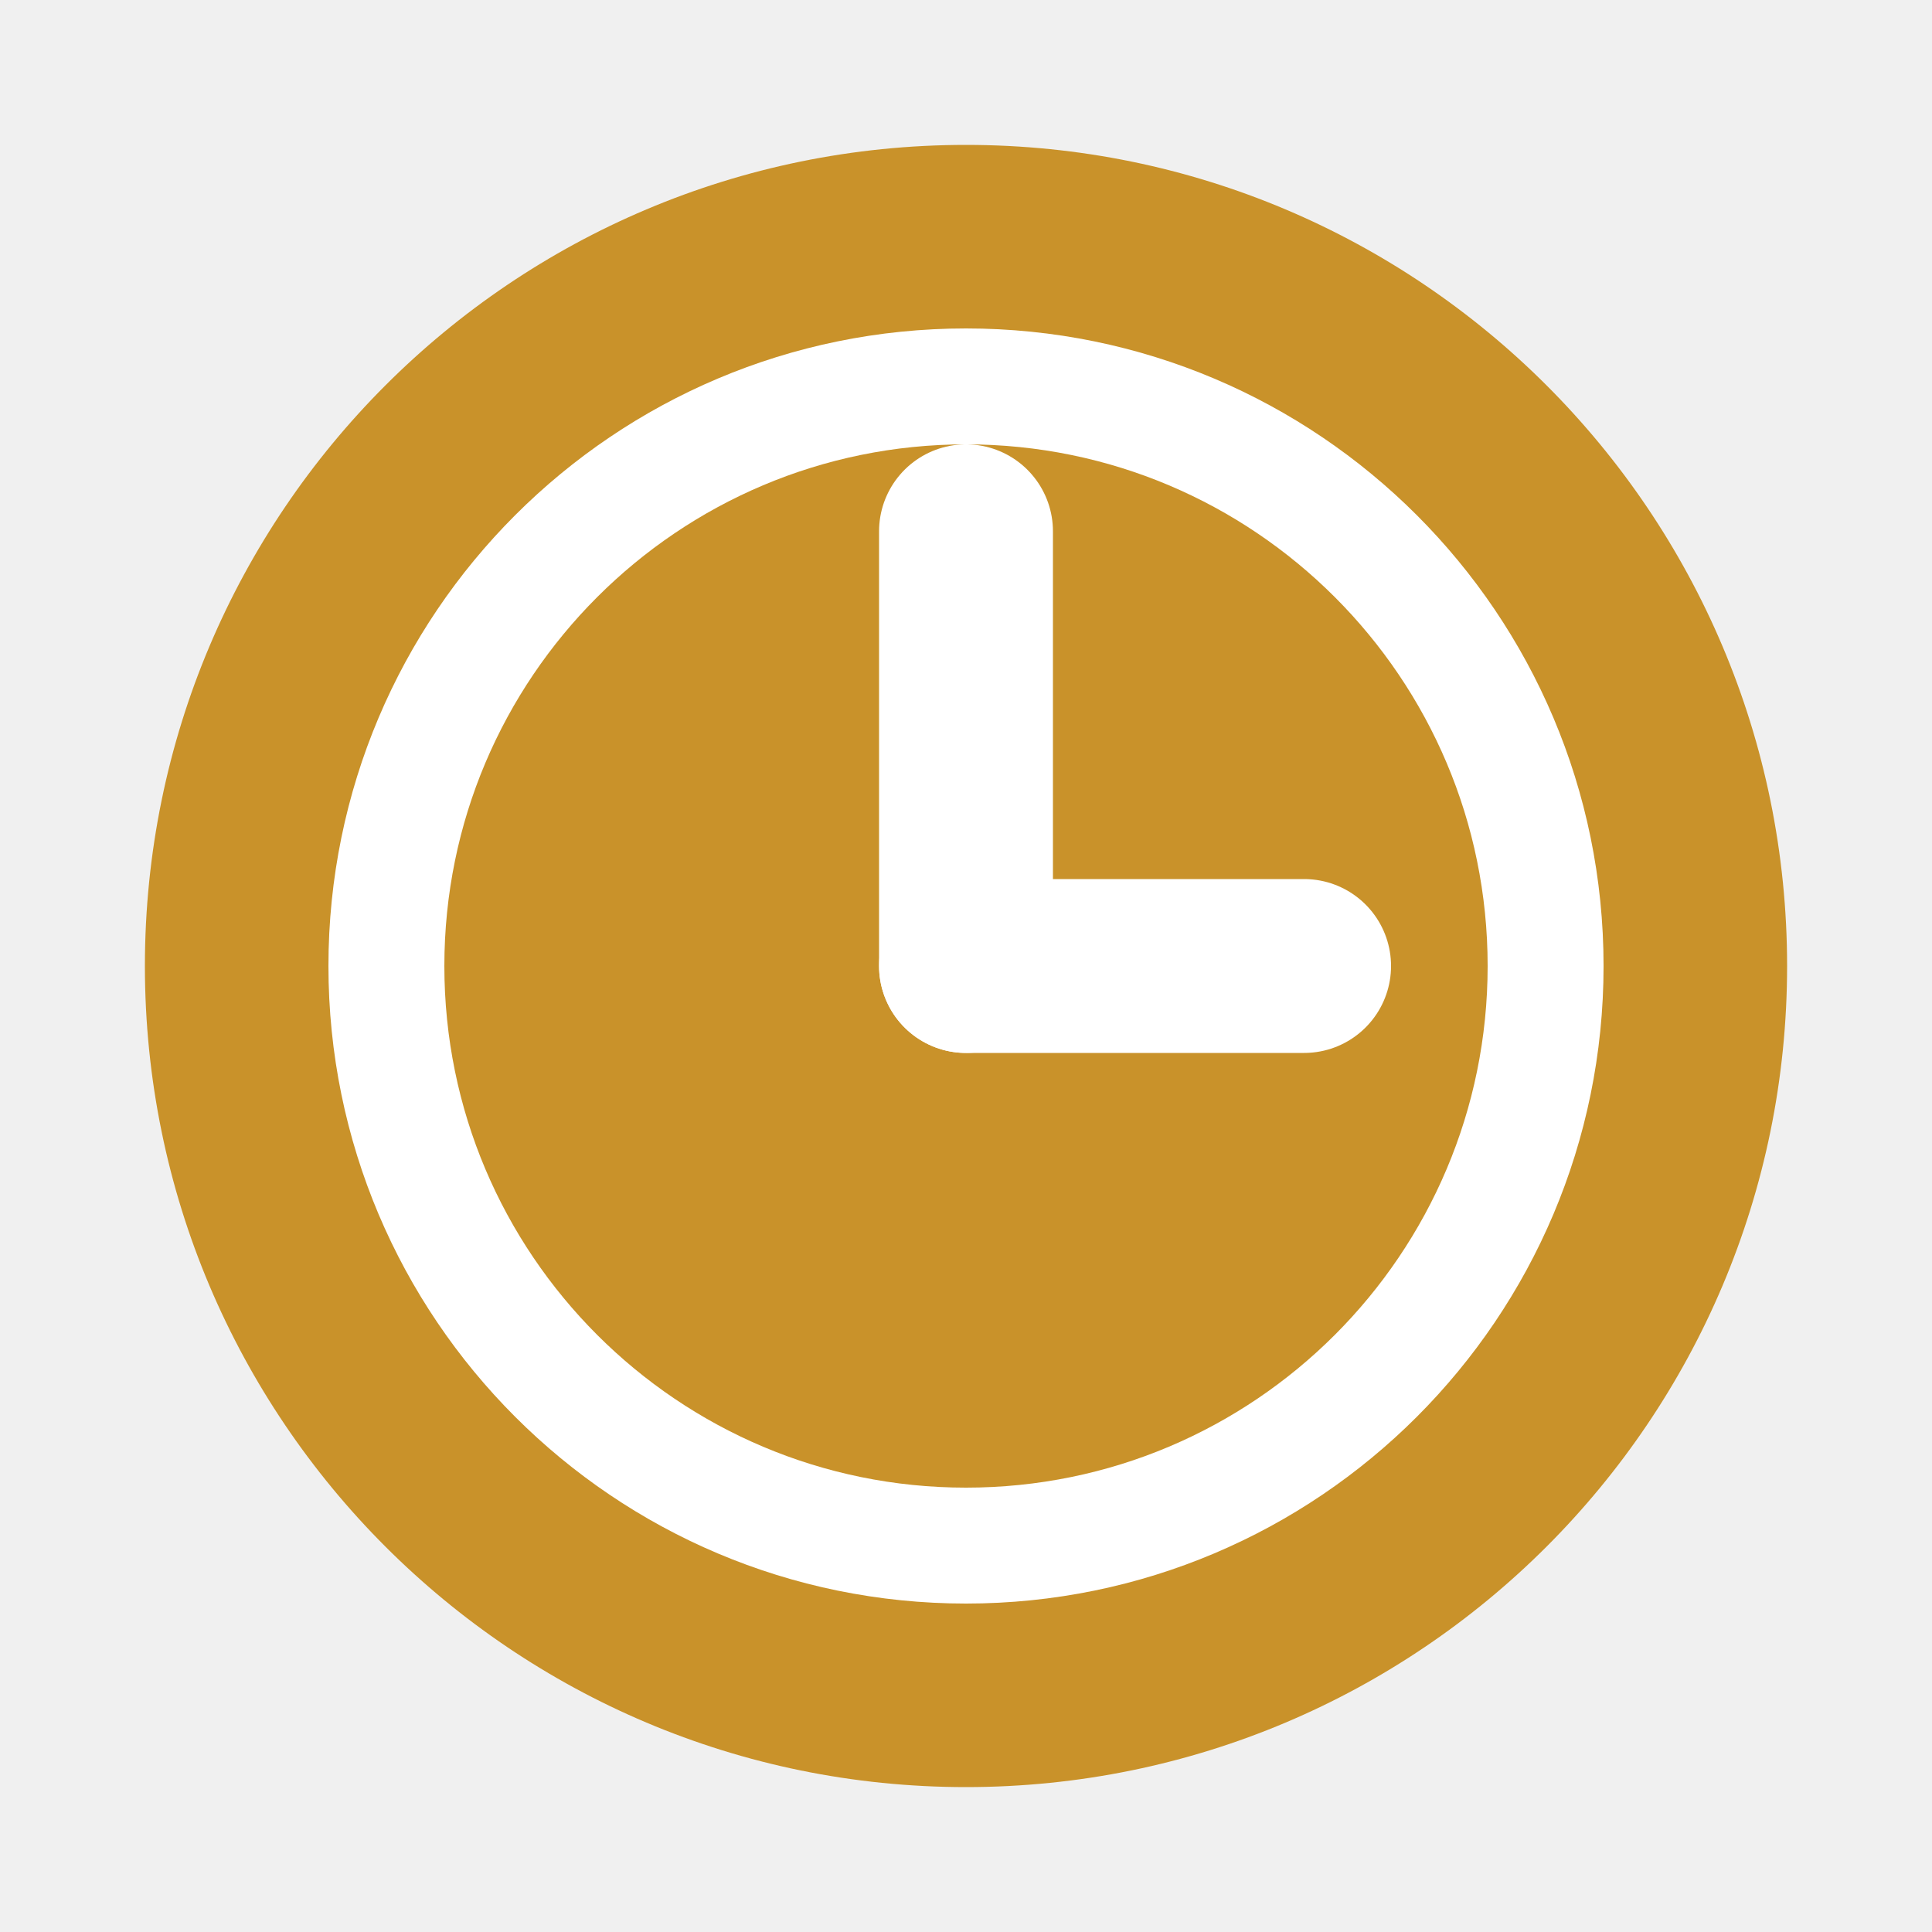
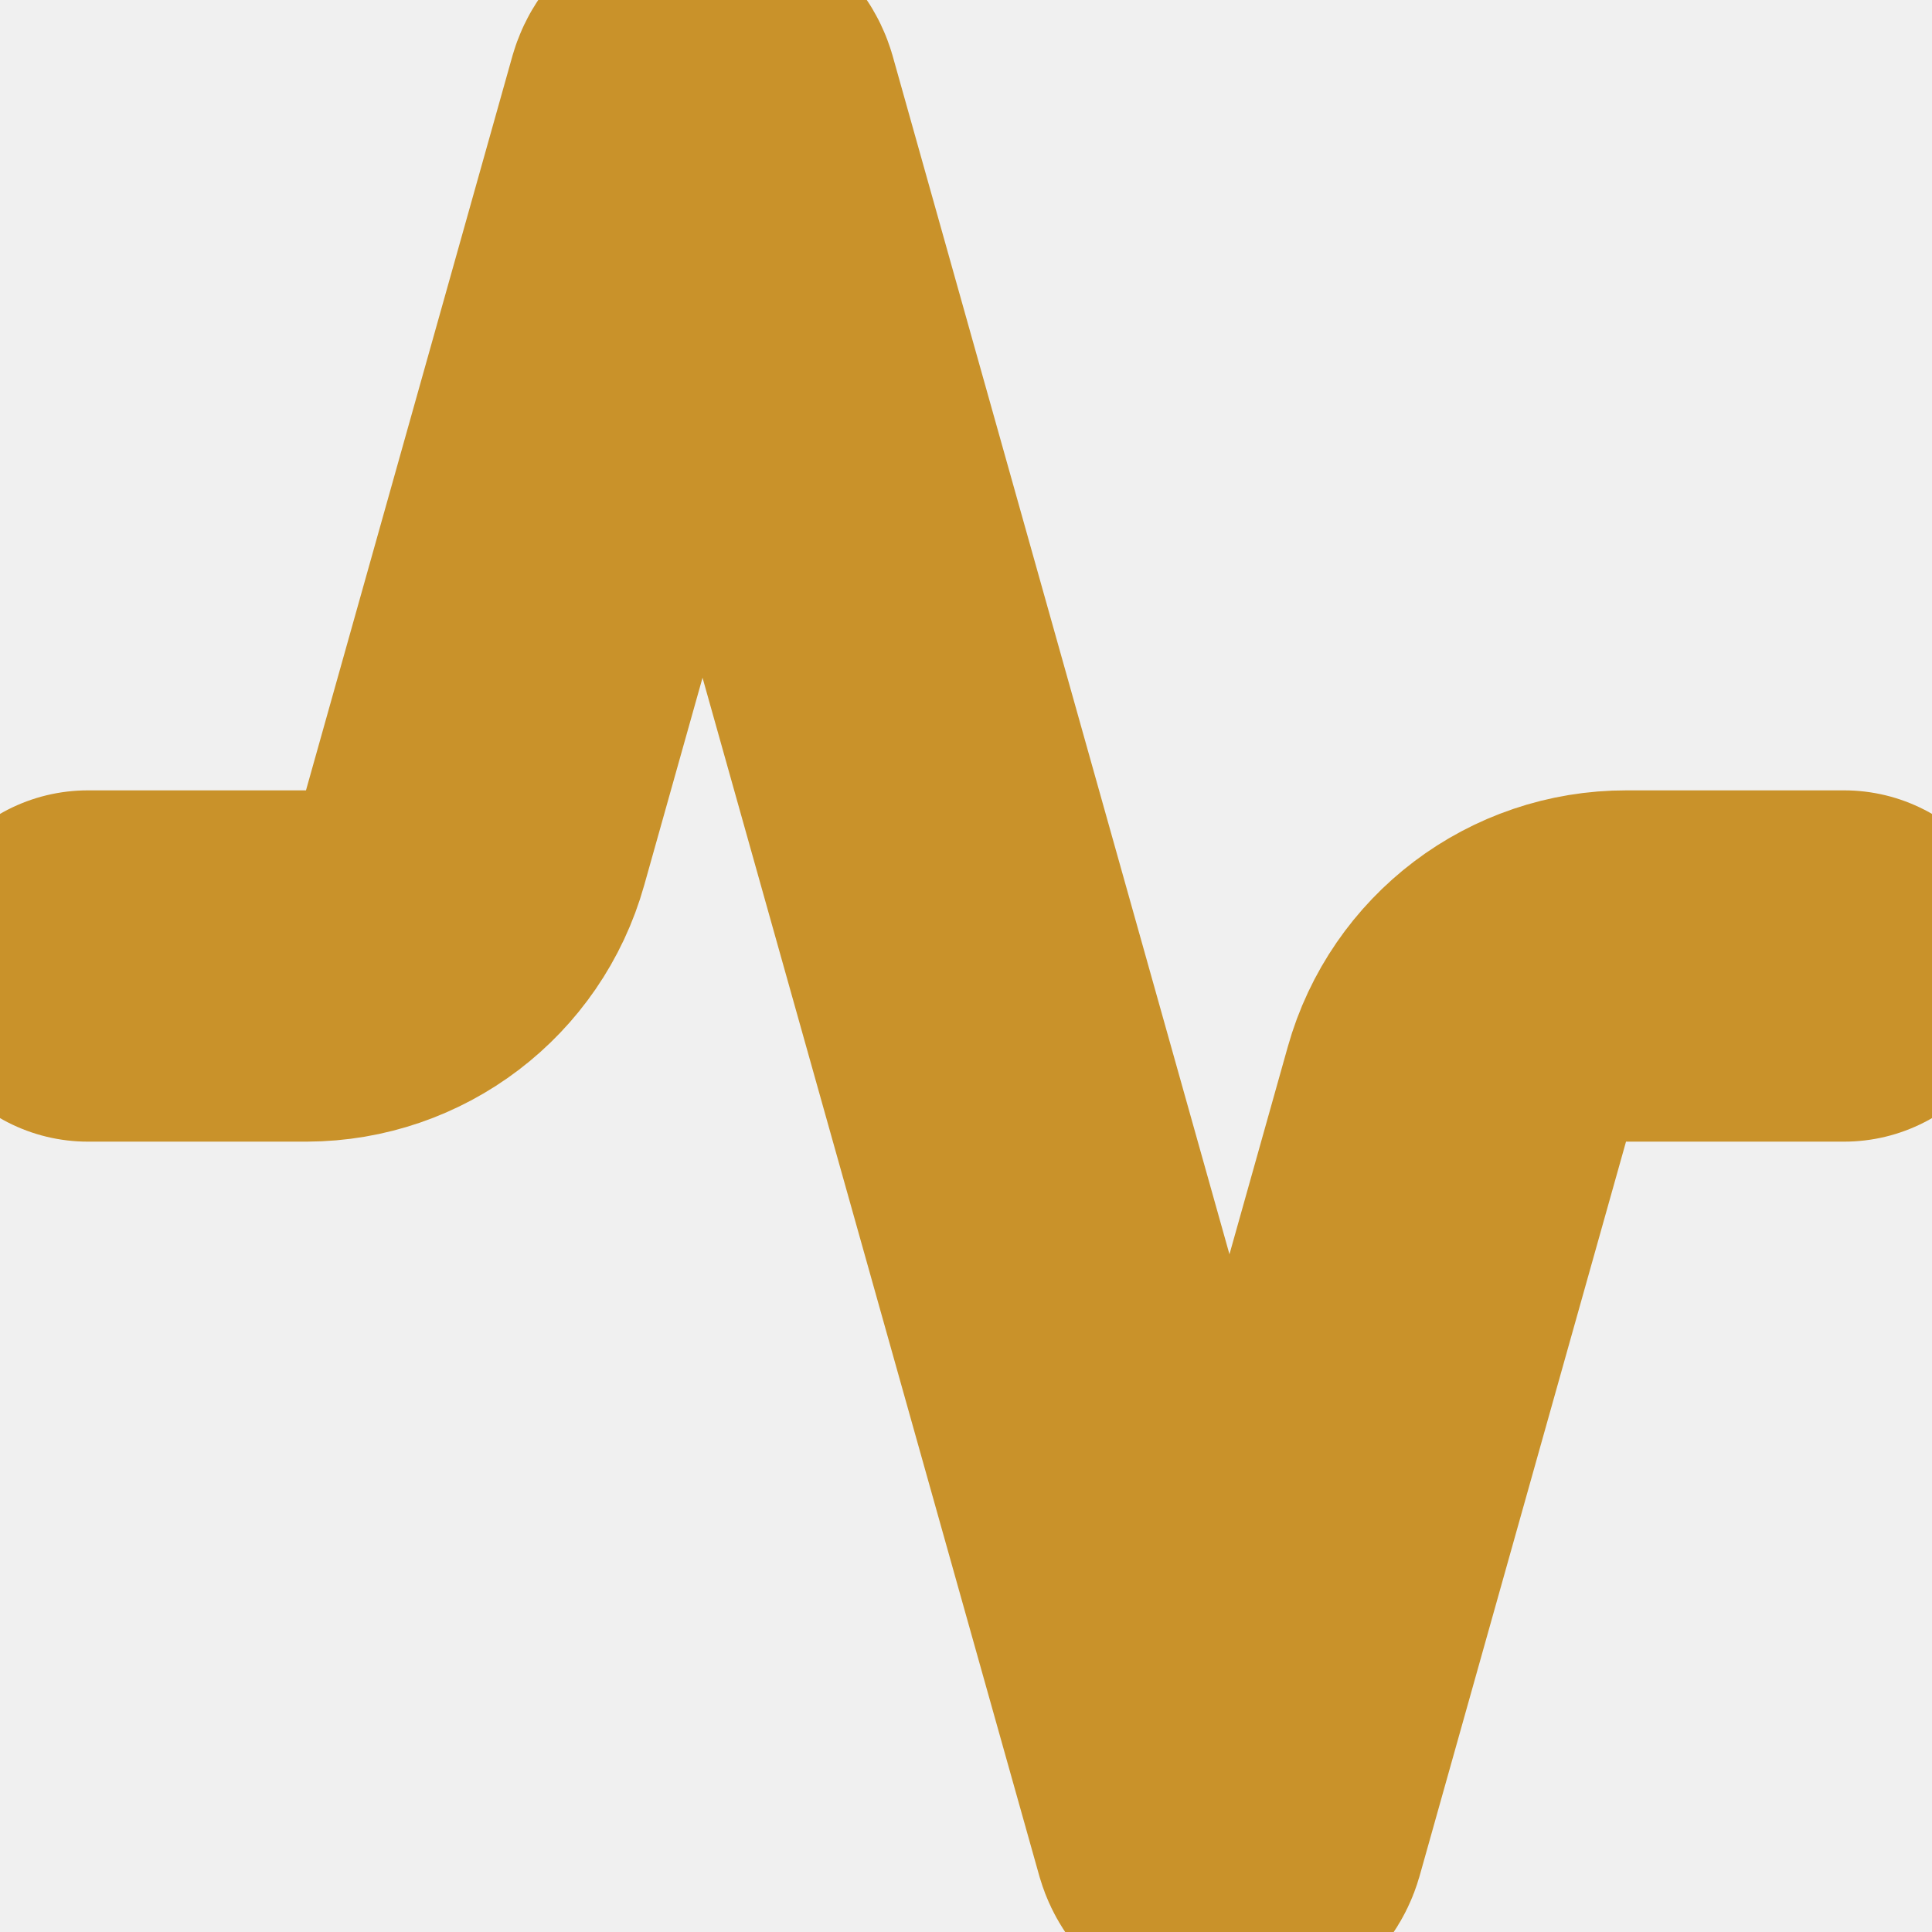
- <svg xmlns="http://www.w3.org/2000/svg" width="20" height="20" viewBox="0 0 20 20">
-   <circle cx="10" cy="10" r="8.5" fill="#C9922A" />
-   <circle cx="10" cy="10" r="6" fill="none" stroke="white" stroke-width="1.2" />
-   <line x1="10" y1="10" x2="10" y2="5.5" stroke="white" stroke-width="1.8" stroke-linecap="round" />
-   <line x1="10" y1="10" x2="13.5" y2="10" stroke="white" stroke-width="1.8" stroke-linecap="round" />
+ <svg xmlns="http://www.w3.org/2000/svg" width="16" height="16" viewBox="1 1 22 22" fill="none" stroke="#C9922A" stroke-width="4" stroke-linecap="round" stroke-linejoin="round">
+   <path d="M22 12h-2.48a2 2 0 0 0-1.93 1.46l-2.35 8.36a.25.25 0 0 1-.48 0L9.24 2.18a.25.25 0 0 0-.48 0l-2.35 8.36A2 2 0 0 1 4.49 12H2" />
</svg>
